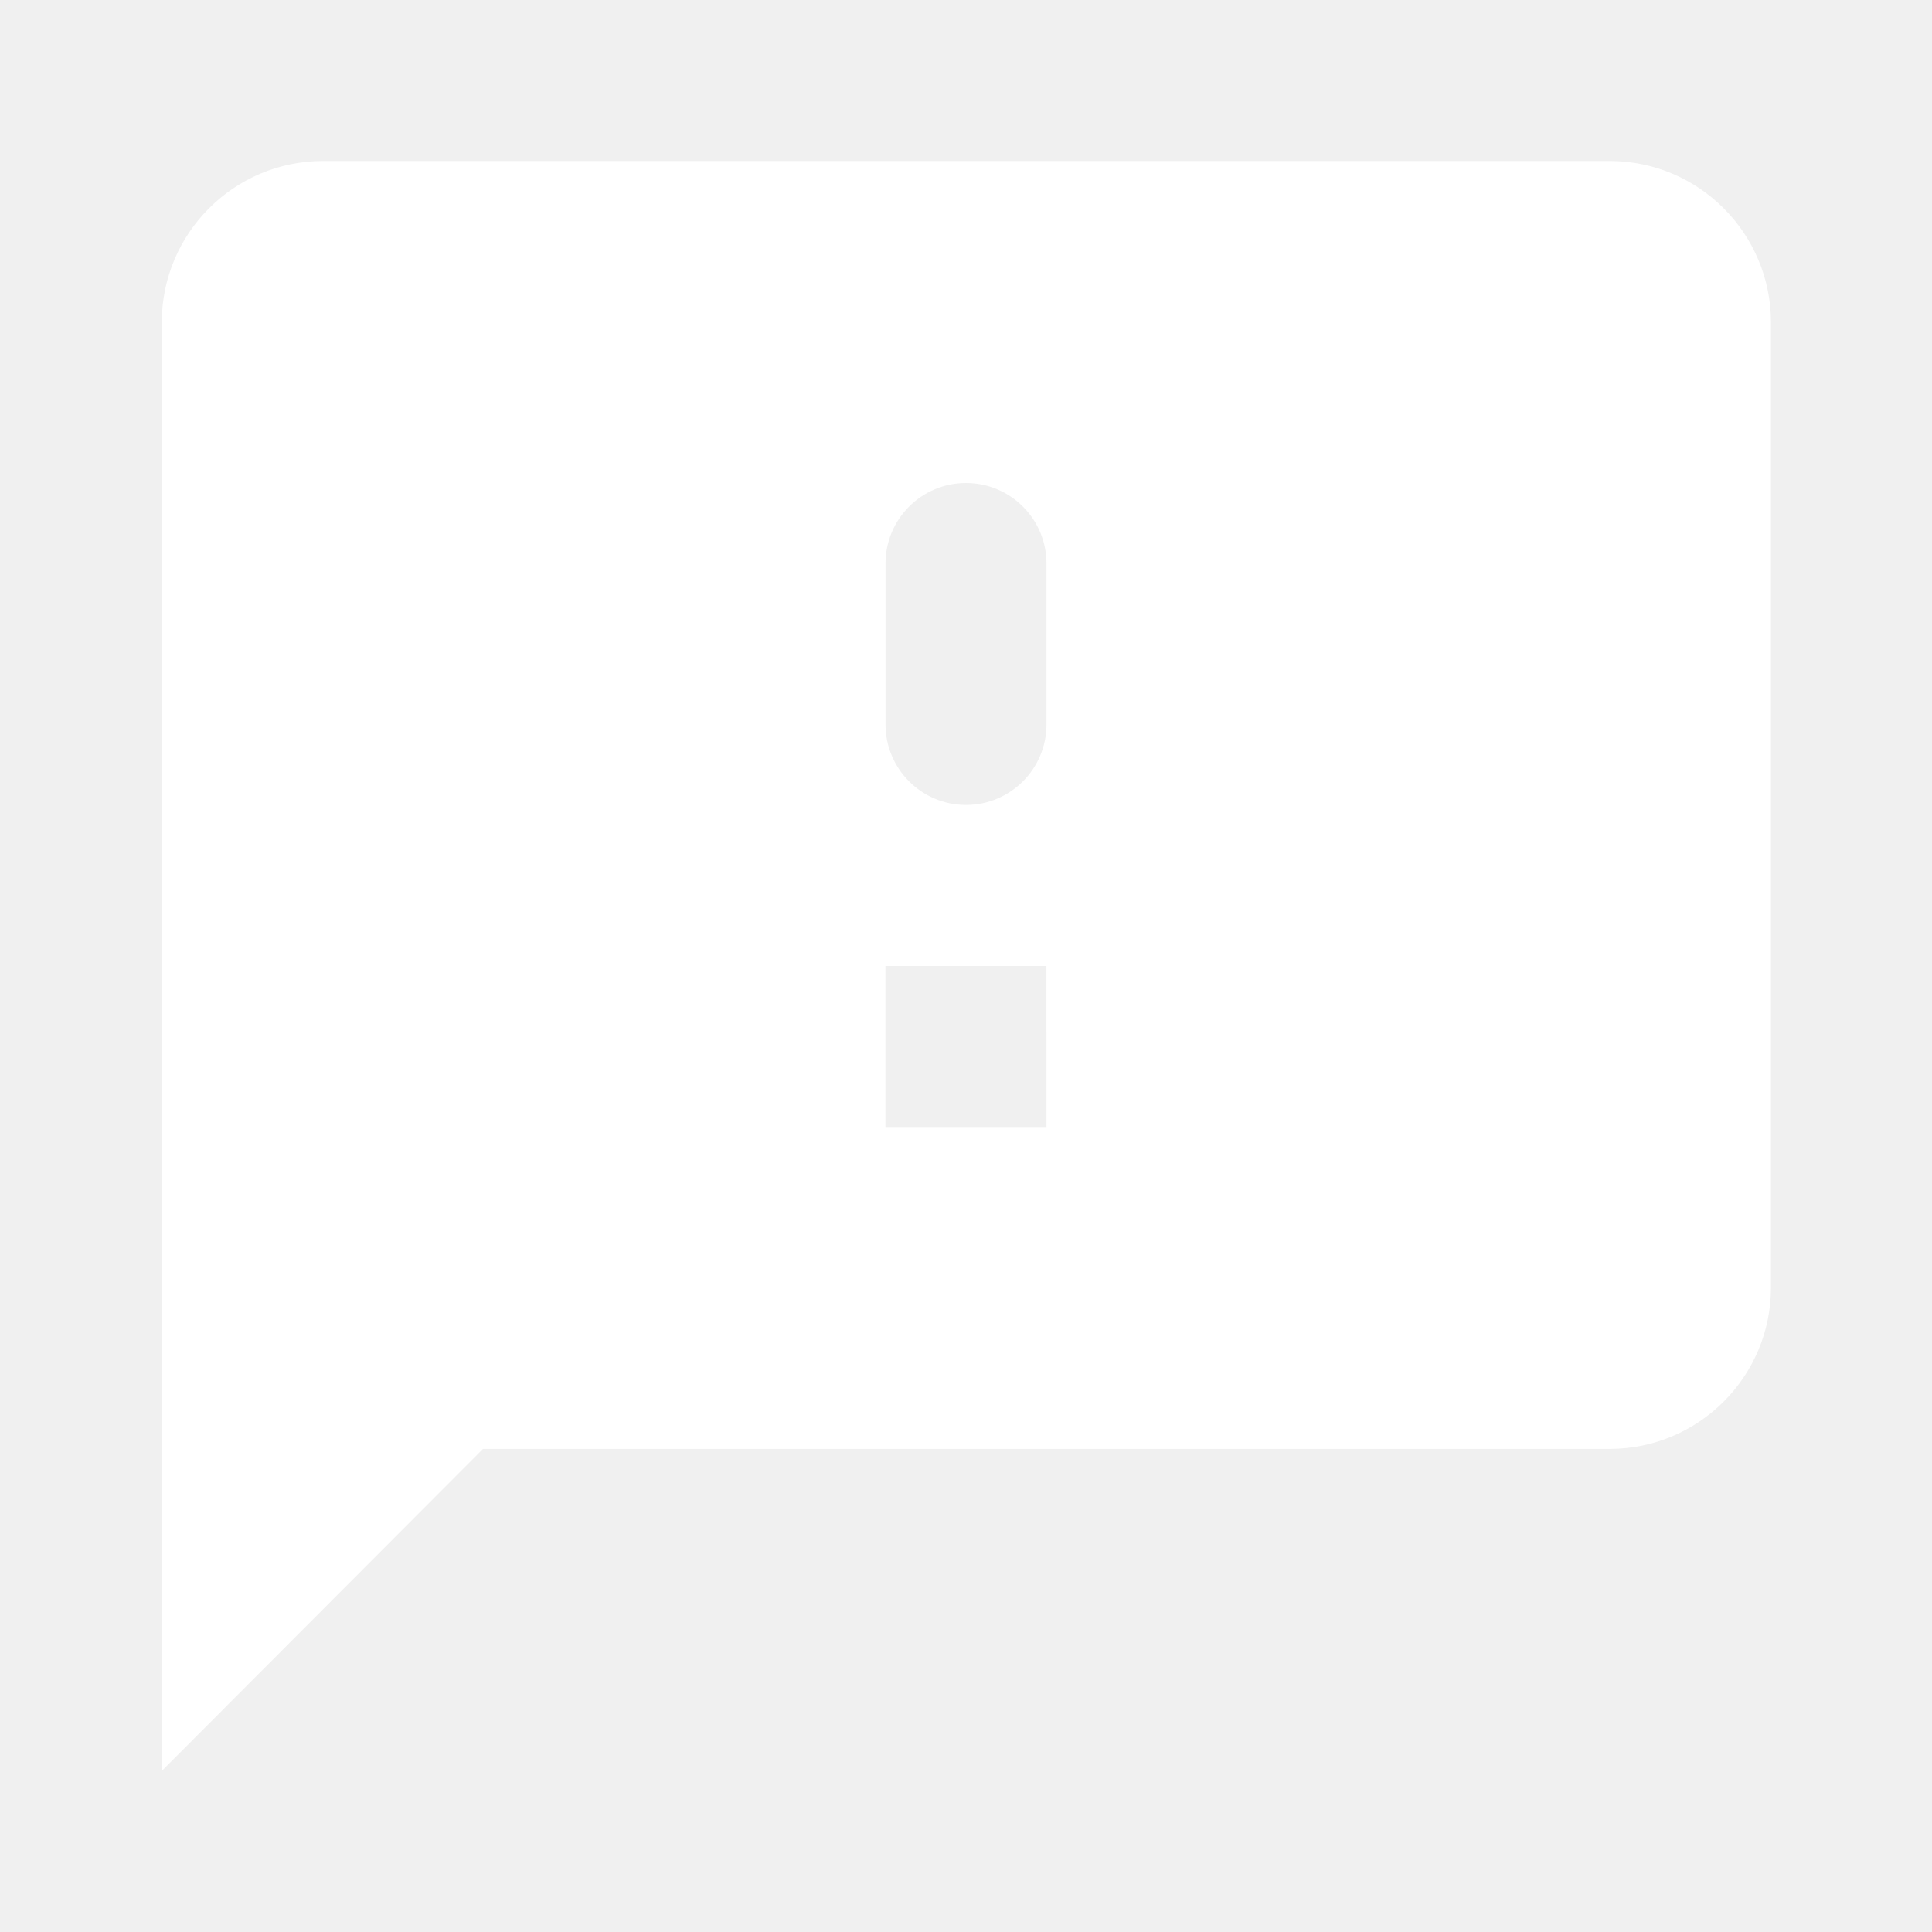
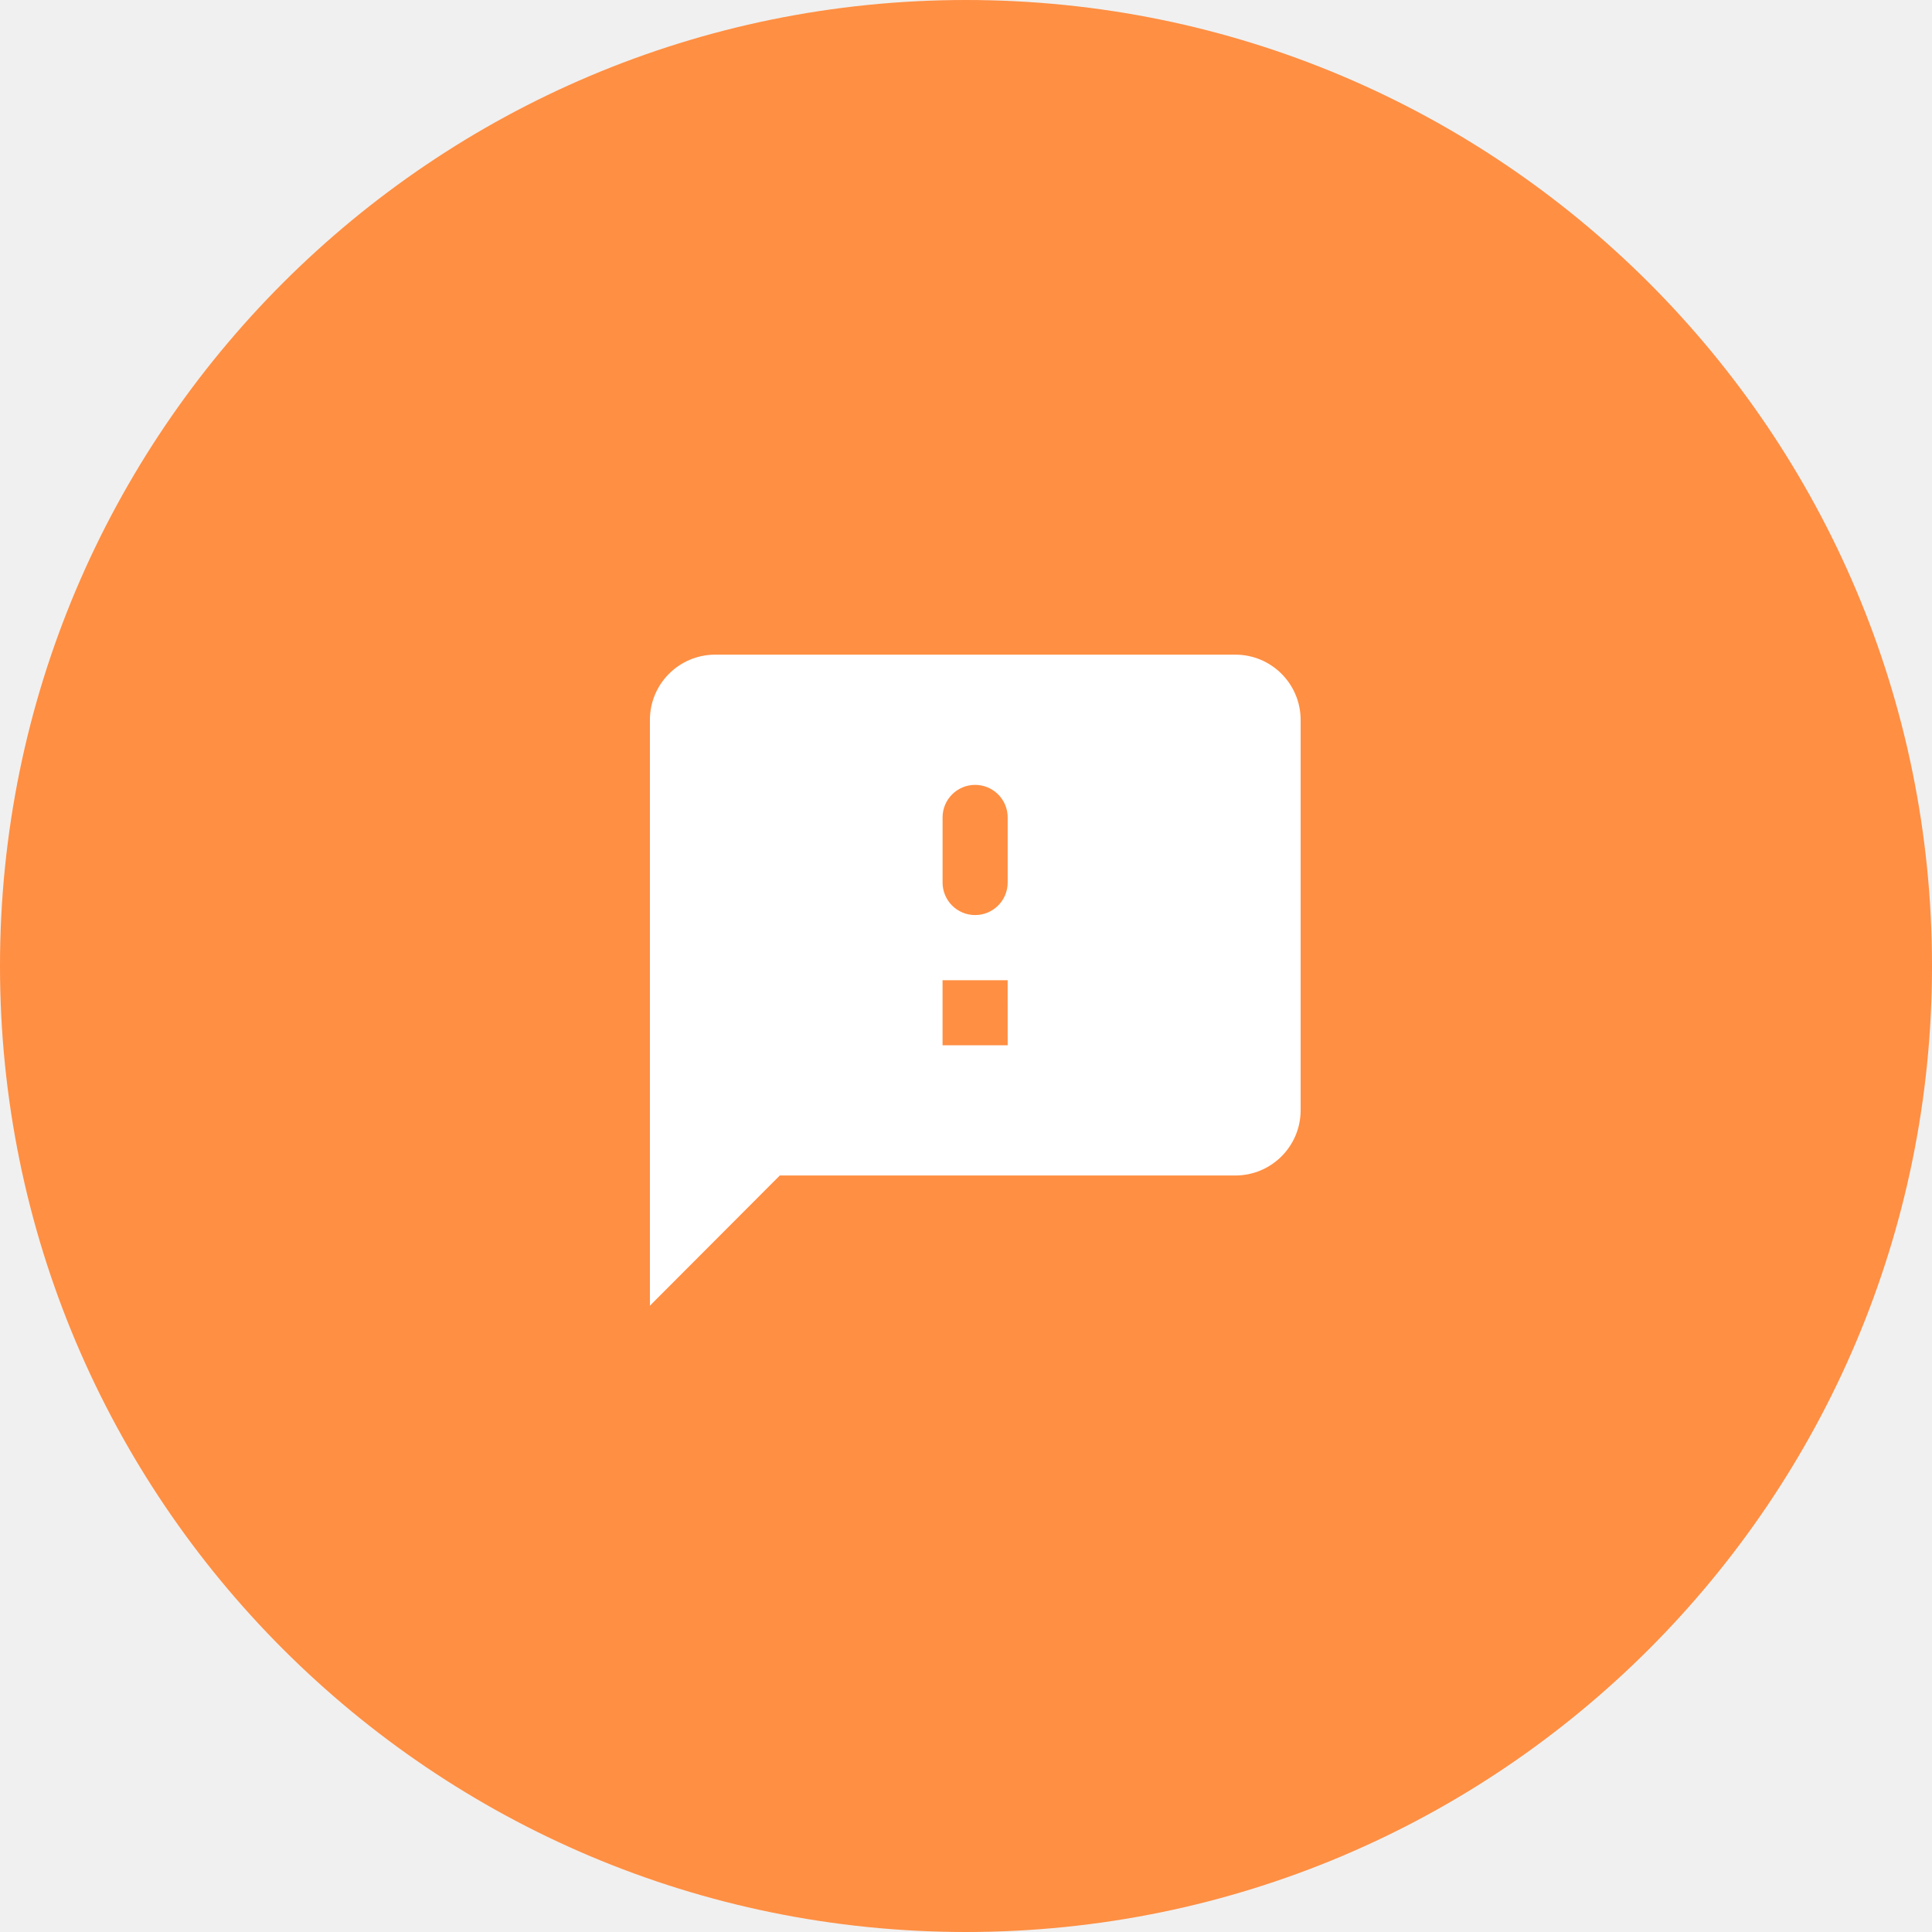
- <svg xmlns="http://www.w3.org/2000/svg" width="29.116" height="29.116" viewBox="0 0 29.116 29.116">
+ <svg xmlns="http://www.w3.org/2000/svg" width="72" height="72" viewBox="0 0 72 72">
  <defs>
-     <style>.a{fill:none;}.b{fill:#fff;}</style>
+     <style>.a{fill:#ff8f43;}.b{fill:none;}.c{fill:#fff;}</style>
  </defs>
-   <path class="a" d="M0,0H29.116V29.116H0Z" />
-   <path class="b" d="M23.835,2H4.436A2.433,2.433,0,0,0,2.01,4.426V26.263l4.841-4.853H23.835a2.433,2.433,0,0,0,2.426-2.426V4.426A2.433,2.433,0,0,0,23.835,2ZM15.343,16.558H12.916V14.132h2.426Zm0-6.066a1.213,1.213,0,0,1-2.426,0V8.066a1.213,1.213,0,0,1,2.426,0Z" transform="translate(0.428 0.426)" />
+   <g transform="translate(-5.594 -5.49)">
+     <ellipse class="a" cx="36" cy="36" rx="36" ry="36" transform="translate(5.594 5.49)" />
+     <g transform="translate(27.376 27.461)">
+       <path class="b" d="M0,0H29.116V29.116H0Z" />
+       <path class="c" d="M23.835,2H4.436A2.433,2.433,0,0,0,2.01,4.426V26.263l4.841-4.853H23.835a2.433,2.433,0,0,0,2.426-2.426V4.426A2.433,2.433,0,0,0,23.835,2ZM15.343,16.558H12.916V14.132h2.426Zm0-6.066a1.213,1.213,0,0,1-2.426,0V8.066a1.213,1.213,0,0,1,2.426,0Z" transform="translate(0.428 0.426)" />
+     </g>
+   </g>
</svg>
